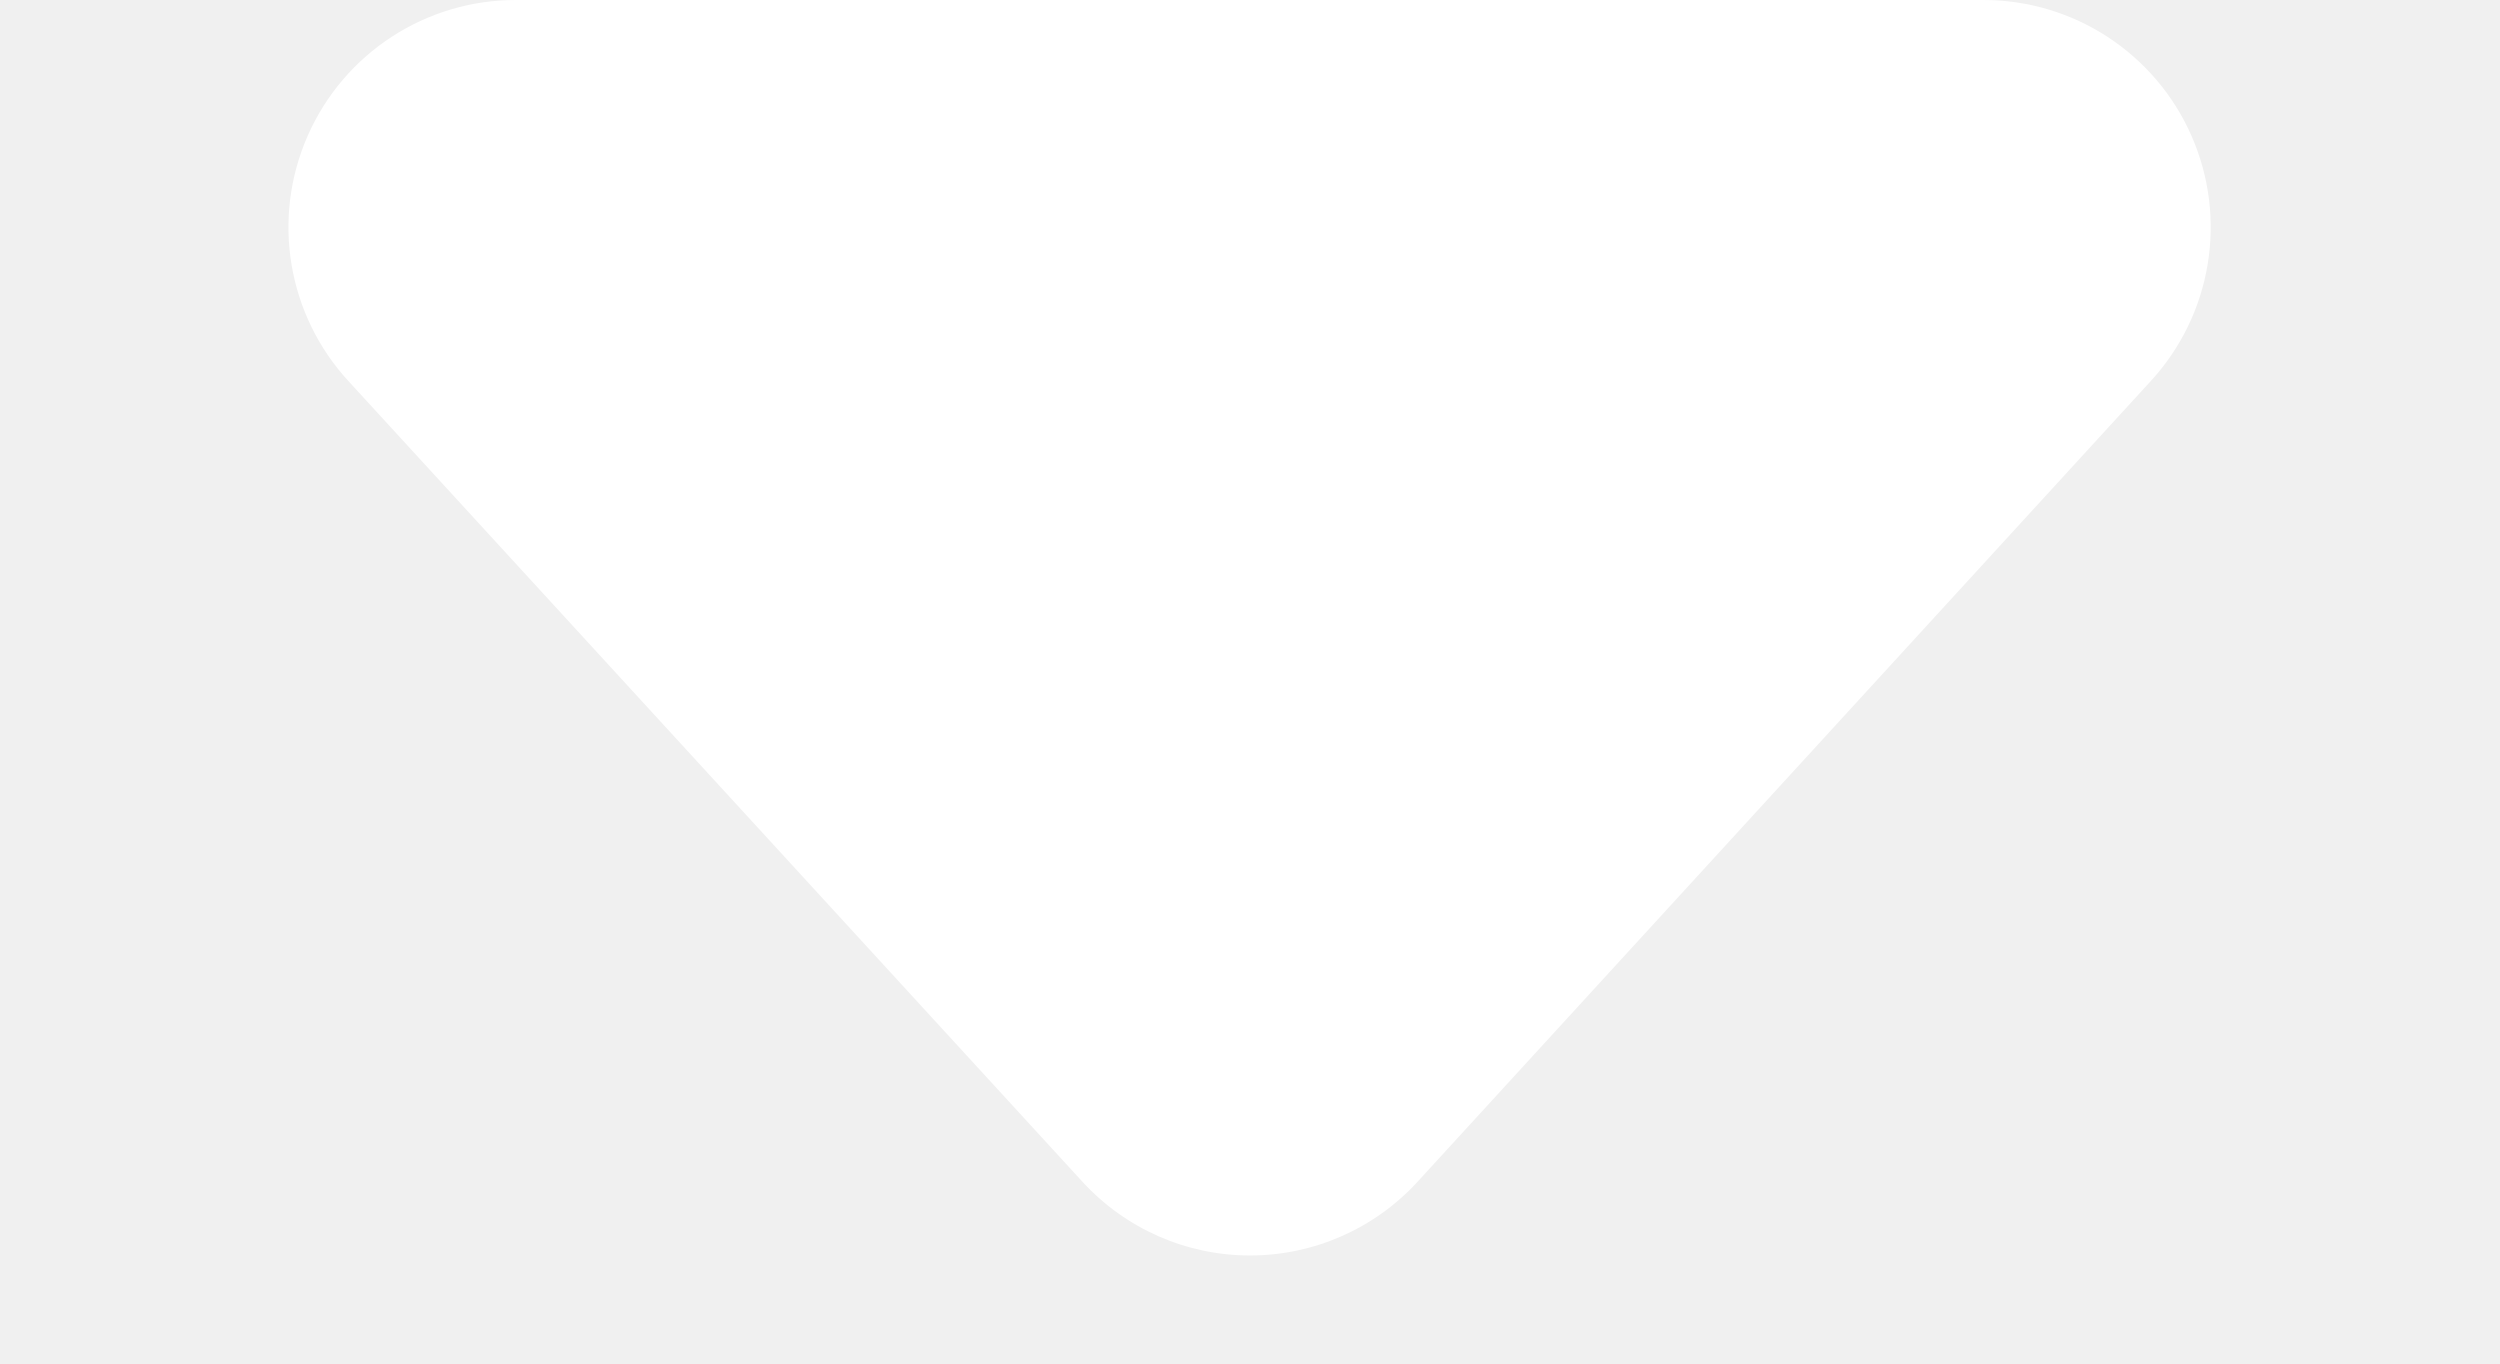
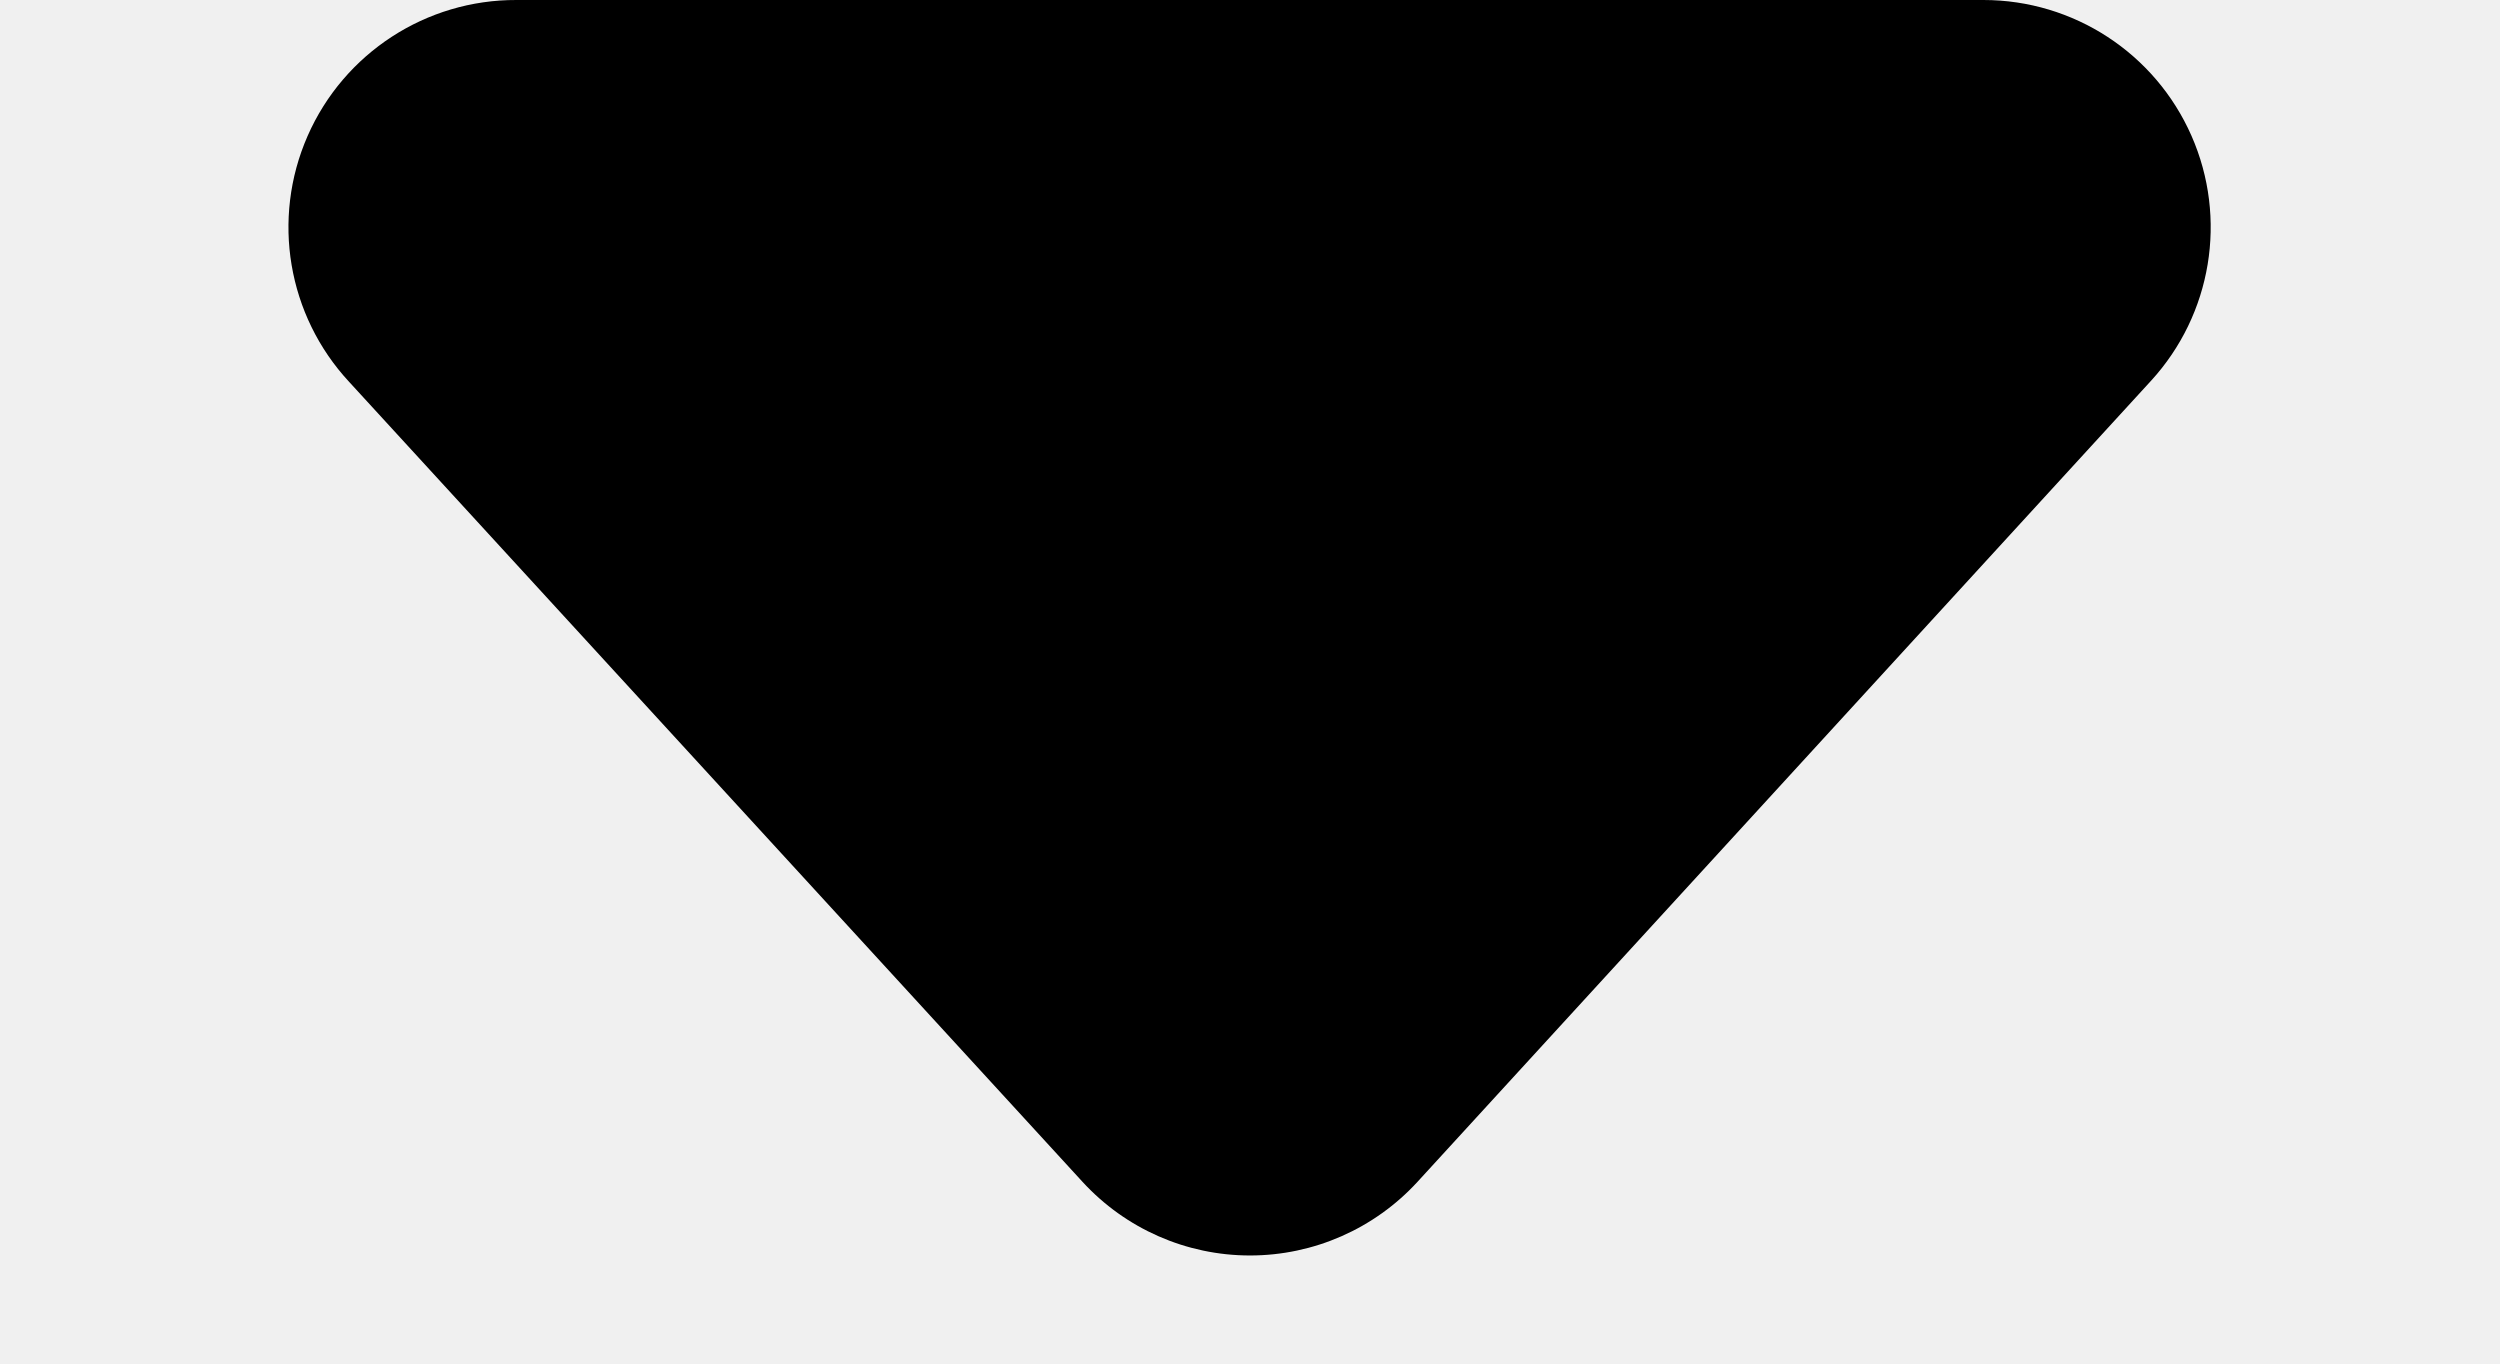
<svg xmlns="http://www.w3.org/2000/svg" width="11" height="6" viewBox="0 0 11 6">
-   <path fill="#fff" d="M4.763.8a1 1 0 0 1 1.474 0l3.227 3.52A1 1 0 0 1 8.727 6H2.273a1 1 0 0 1-.737-1.676z" transform="rotate(180 5.5 3)" />
+   <path fill="black" d="M4.763.8a1 1 0 0 1 1.474 0l3.227 3.52A1 1 0 0 1 8.727 6H2.273a1 1 0 0 1-.737-1.676z" transform="rotate(180 5.5 3)" />
</svg>
